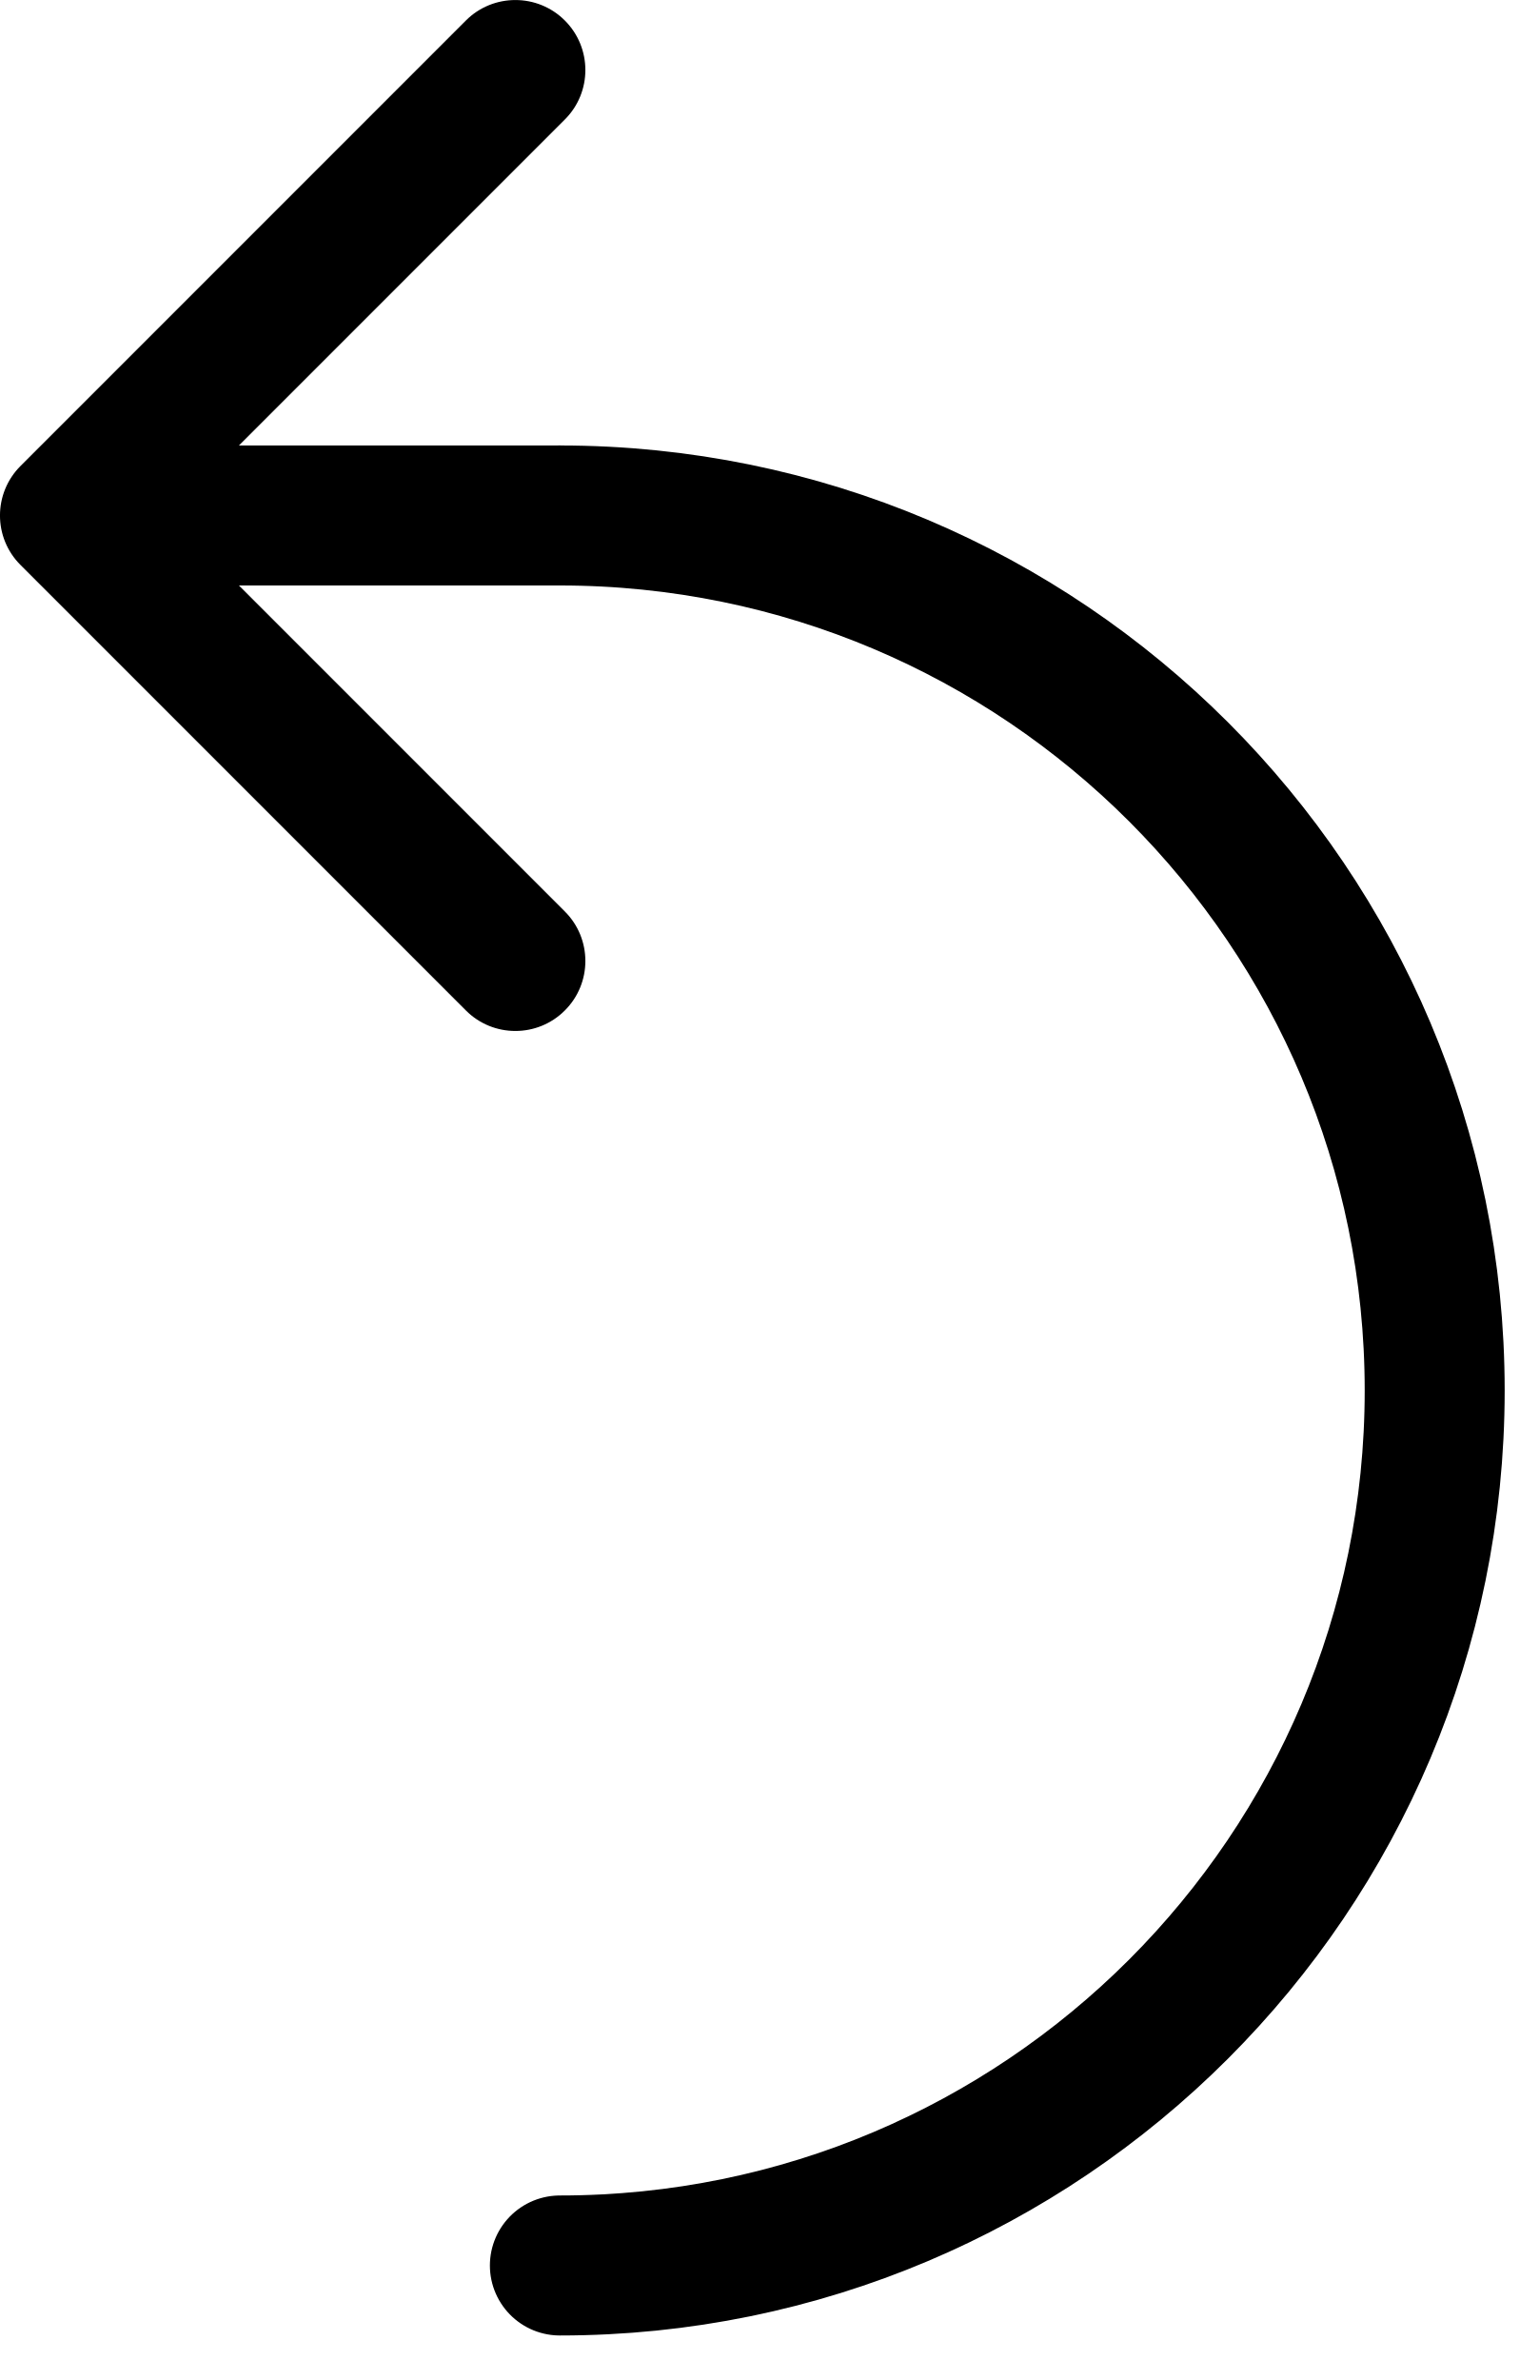
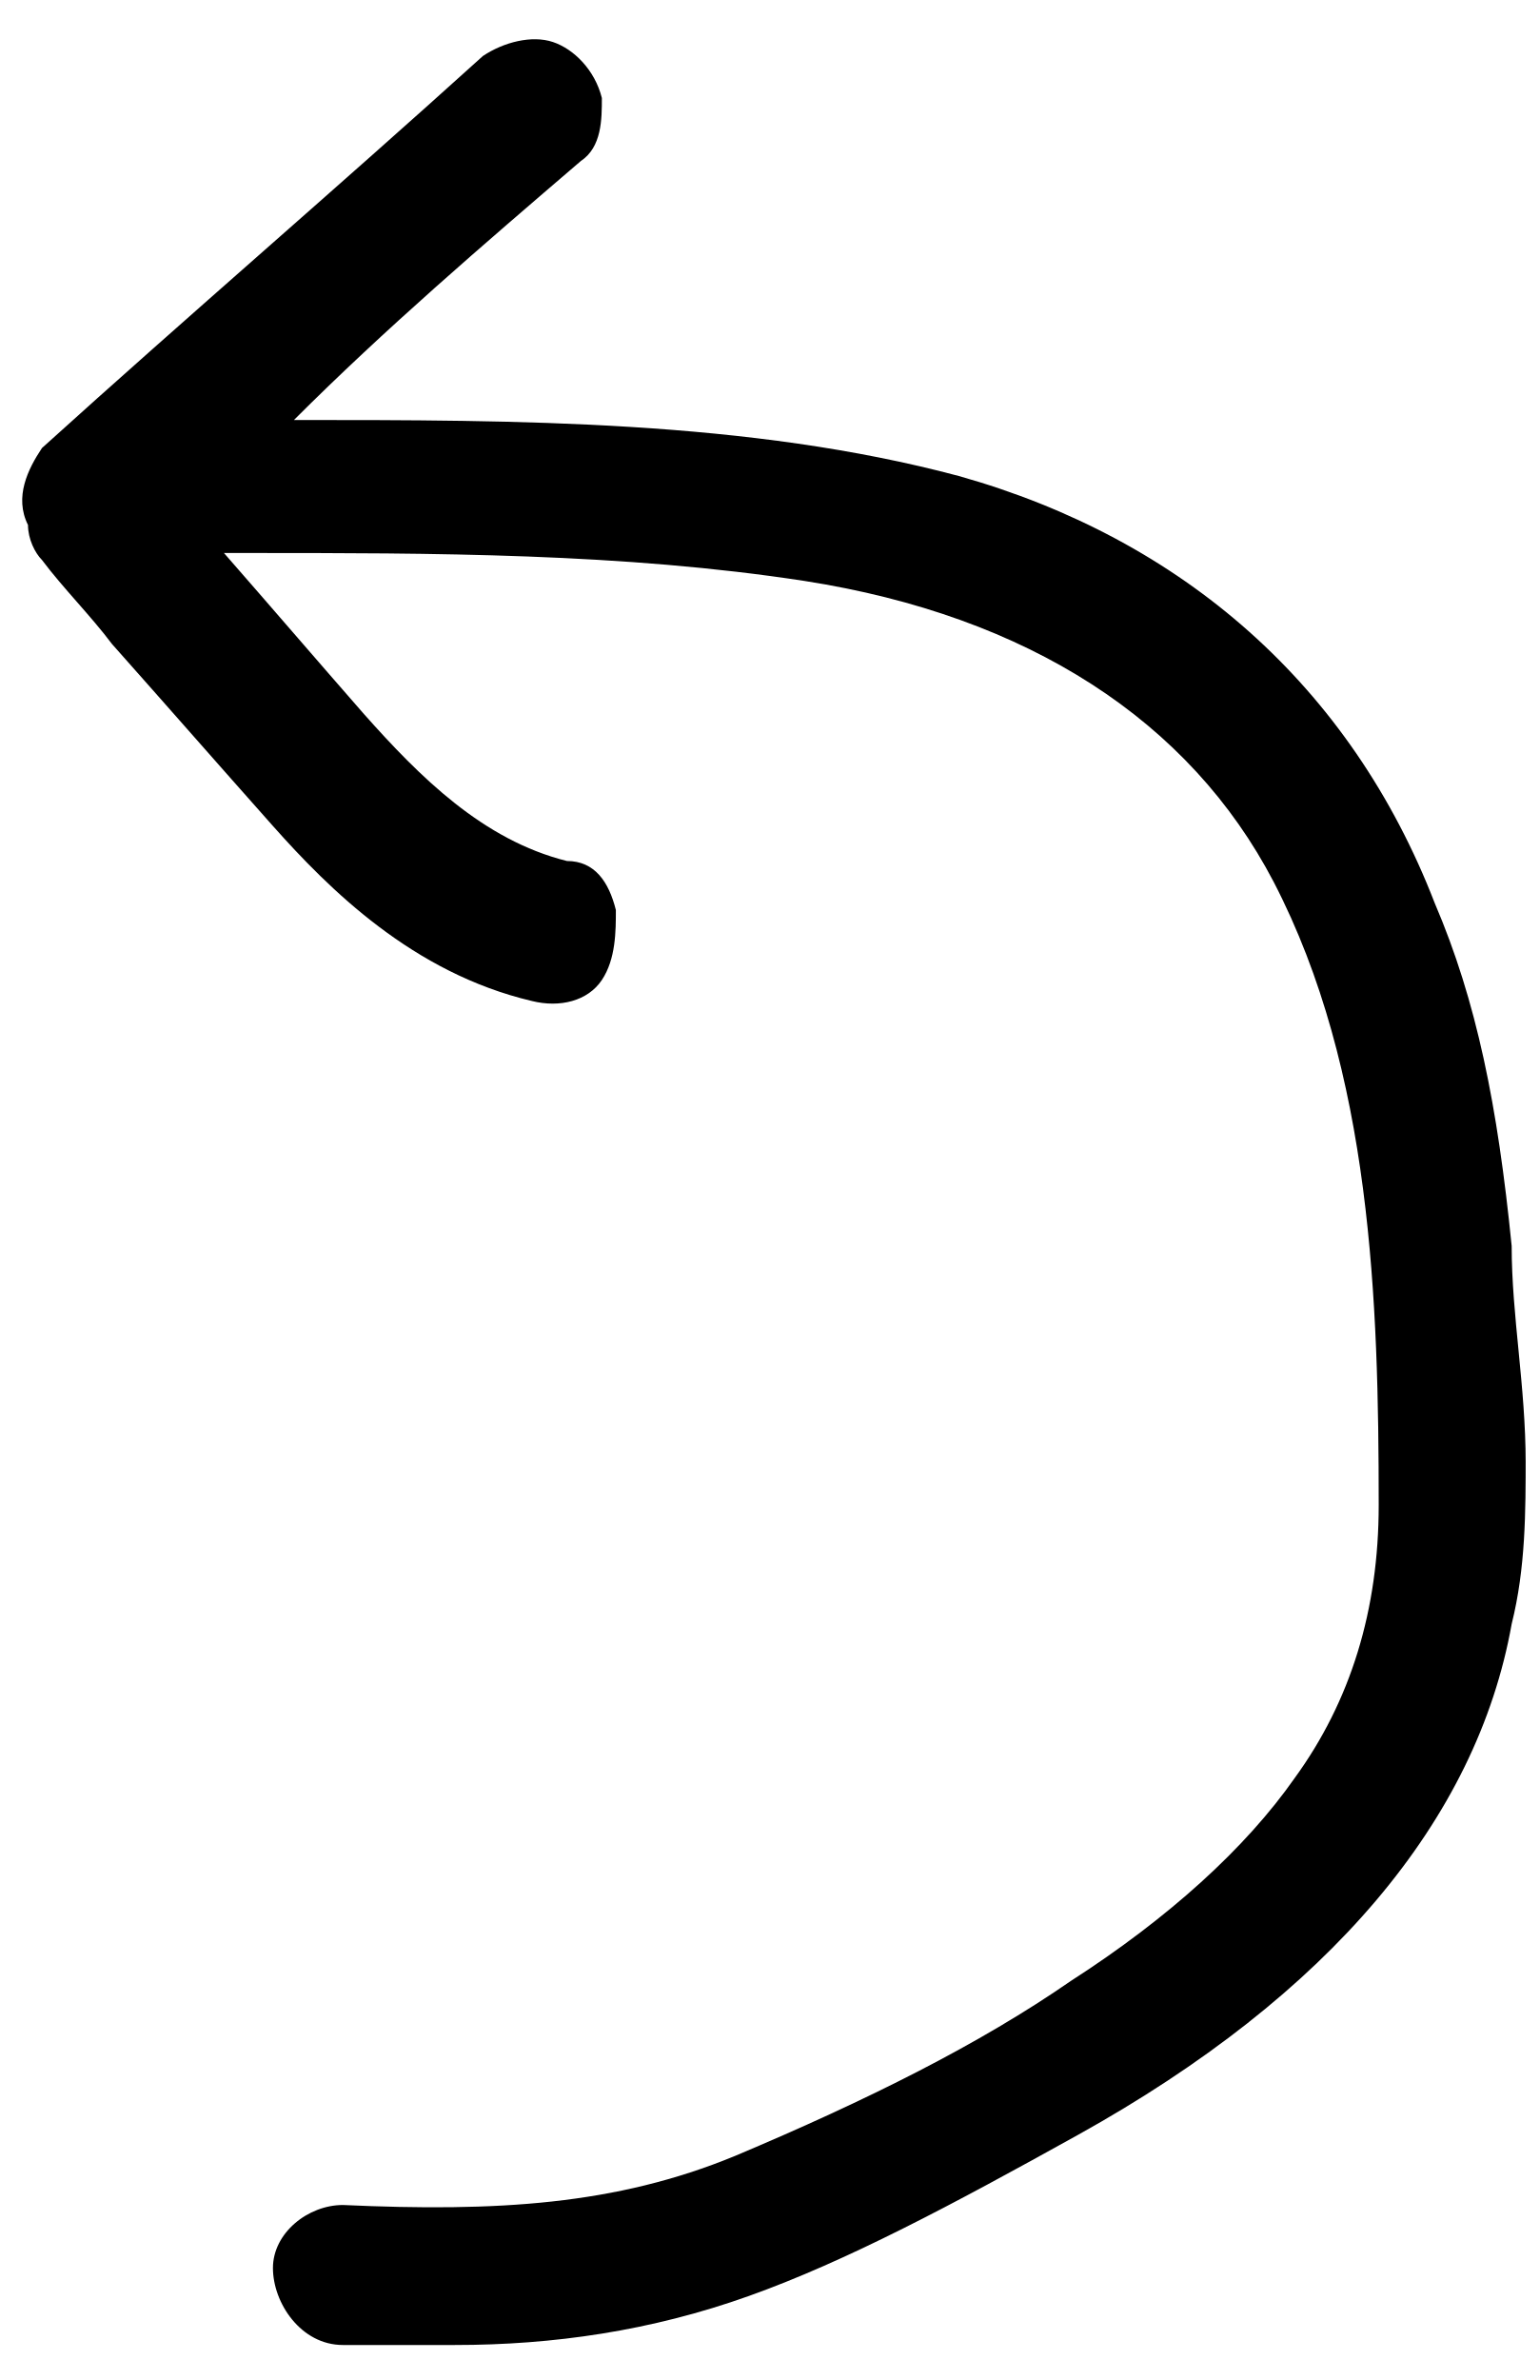
- <svg xmlns="http://www.w3.org/2000/svg" width="22" height="34" viewBox="0 0 22 34" fill="none">
-   <path d="M0.293 6.657C-0.098 7.048 -0.098 7.681 0.293 8.071L6.657 14.435C7.047 14.826 7.681 14.826 8.071 14.435C8.462 14.045 8.462 13.412 8.071 13.021L2.414 7.364L8.071 1.707C8.462 1.317 8.462 0.684 8.071 0.293C7.681 -0.097 7.047 -0.097 6.657 0.293L0.293 6.657ZM8 8.364C8.552 8.364 9 7.917 9 7.364C9 6.812 8.552 6.364 8 6.364L8 7.364L8 8.364ZM1 7.364L1 8.364L8 8.364L8 7.364L8 6.364L1 6.364L1 7.364Z" fill="black" />
-   <path d="M8 7.364C14.904 7.364 20.5 12.961 20.5 19.864C20.5 26.768 14.904 32.364 8 32.364" stroke="black" stroke-width="2" stroke-linecap="round" />
+ <svg xmlns="http://www.w3.org/2000/svg" id="Layer_1" version="1.1" viewBox="0 0 22 34">
+   <path d="M21.8,20.8c0,.8,0,1.6-.2,2.4-.5,2.8-2.6,5.3-6.2,7.3-1.8,1-3.3,1.8-4.7,2.3-1.4.5-2.8.7-4.2.7s-1.1,0-1.6,0c-.6,0-1-.6-1-1.1,0-.5.5-.9,1-.9,2.2.1,3.9,0,5.6-.7,1.9-.8,3.5-1.6,4.8-2.5,1.4-.9,2.5-1.9,3.2-2.9.8-1.1,1.2-2.4,1.2-3.9,0-2.9-.1-6.2-1.5-8.9-1.2-2.3-3.5-3.8-6.7-4.3-2.6-.4-5.3-.4-8-.4h-.3c.7.8,1.3,1.5,2,2.3.8.9,1.7,1.8,2.9,2.1.4,0,.6.3.7.7,0,.3,0,.7-.2,1s-.6.4-1,.3c-1.7-.4-2.9-1.6-3.7-2.5-.8-.9-1.5-1.7-2.3-2.6-.3-.4-.7-.8-1-1.2-.1-.1-.2-.3-.2-.5-.2-.4,0-.8.2-1.1C2.7,4.5,4.8,2.7,6.9.8c.3-.2.7-.3,1-.2s.6.4.7.8c0,.3,0,.7-.3.9-1.4,1.2-2.8,2.4-4.1,3.7,3.2,0,6.5,0,9.5.8,3.2.9,5.6,3,6.8,6.1.6,1.4.9,2.9,1.1,4.9,0,1,.2,2,.2,3.1Z" />
</svg>
